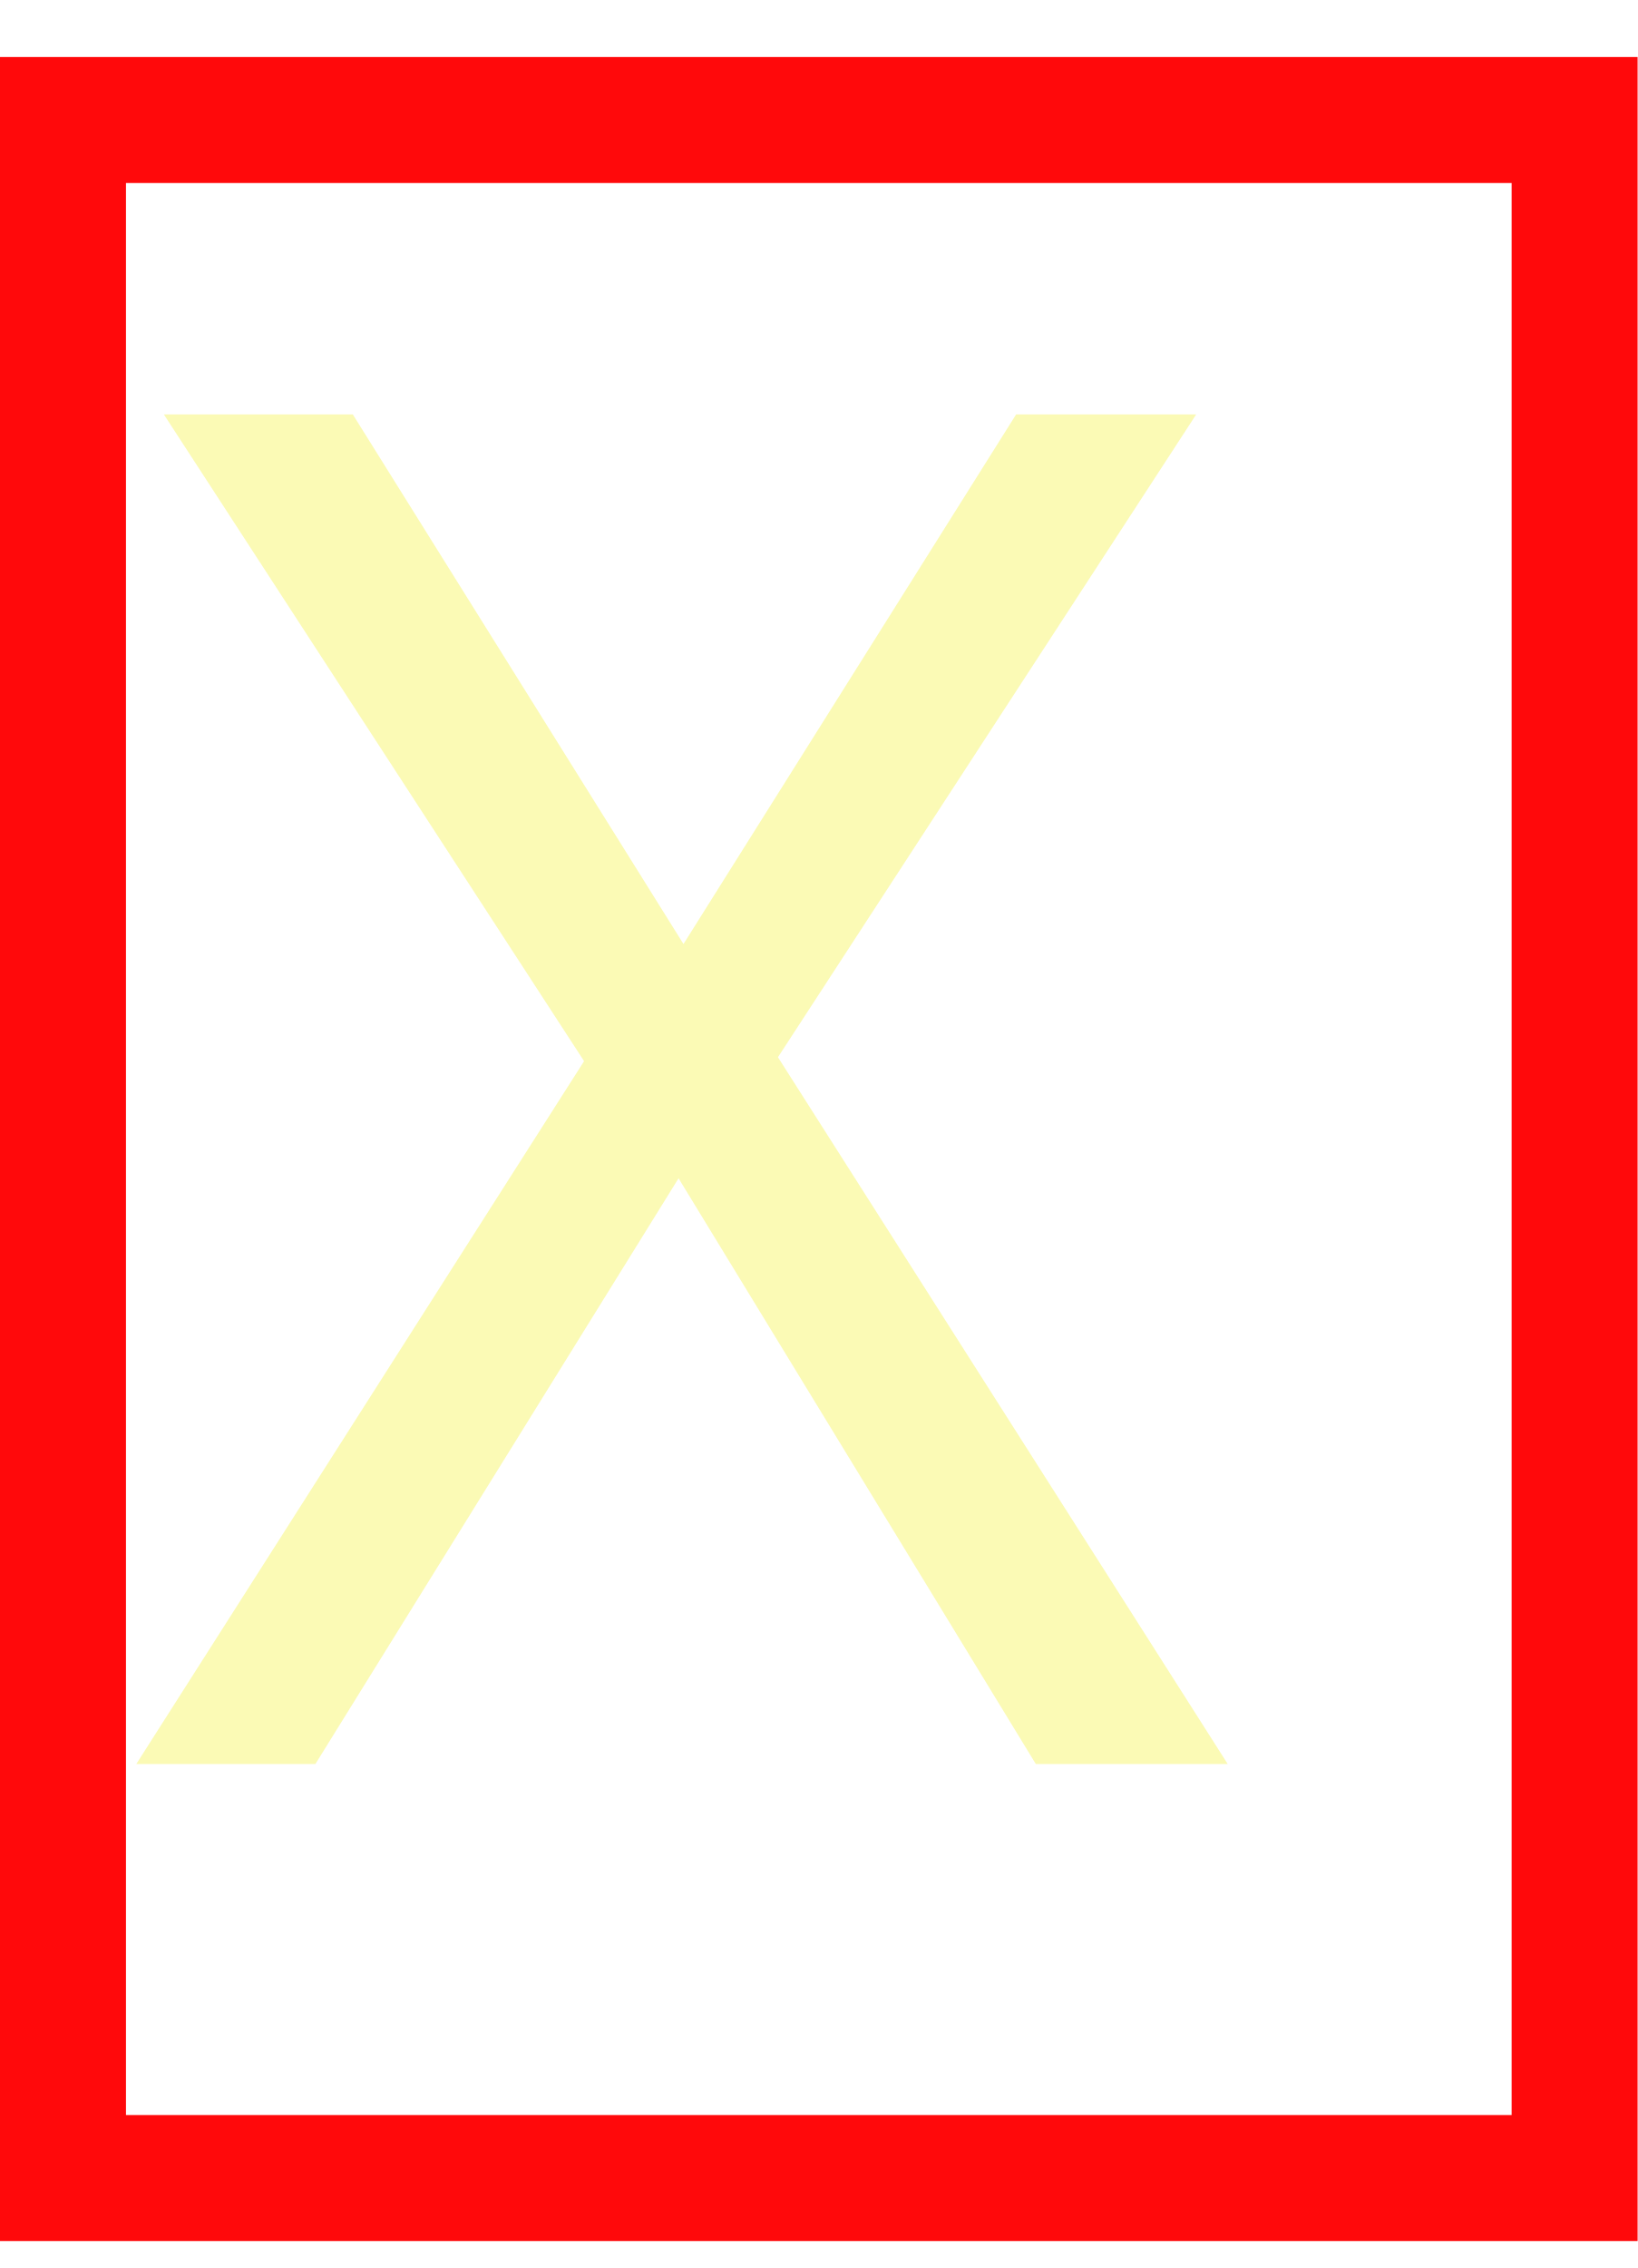
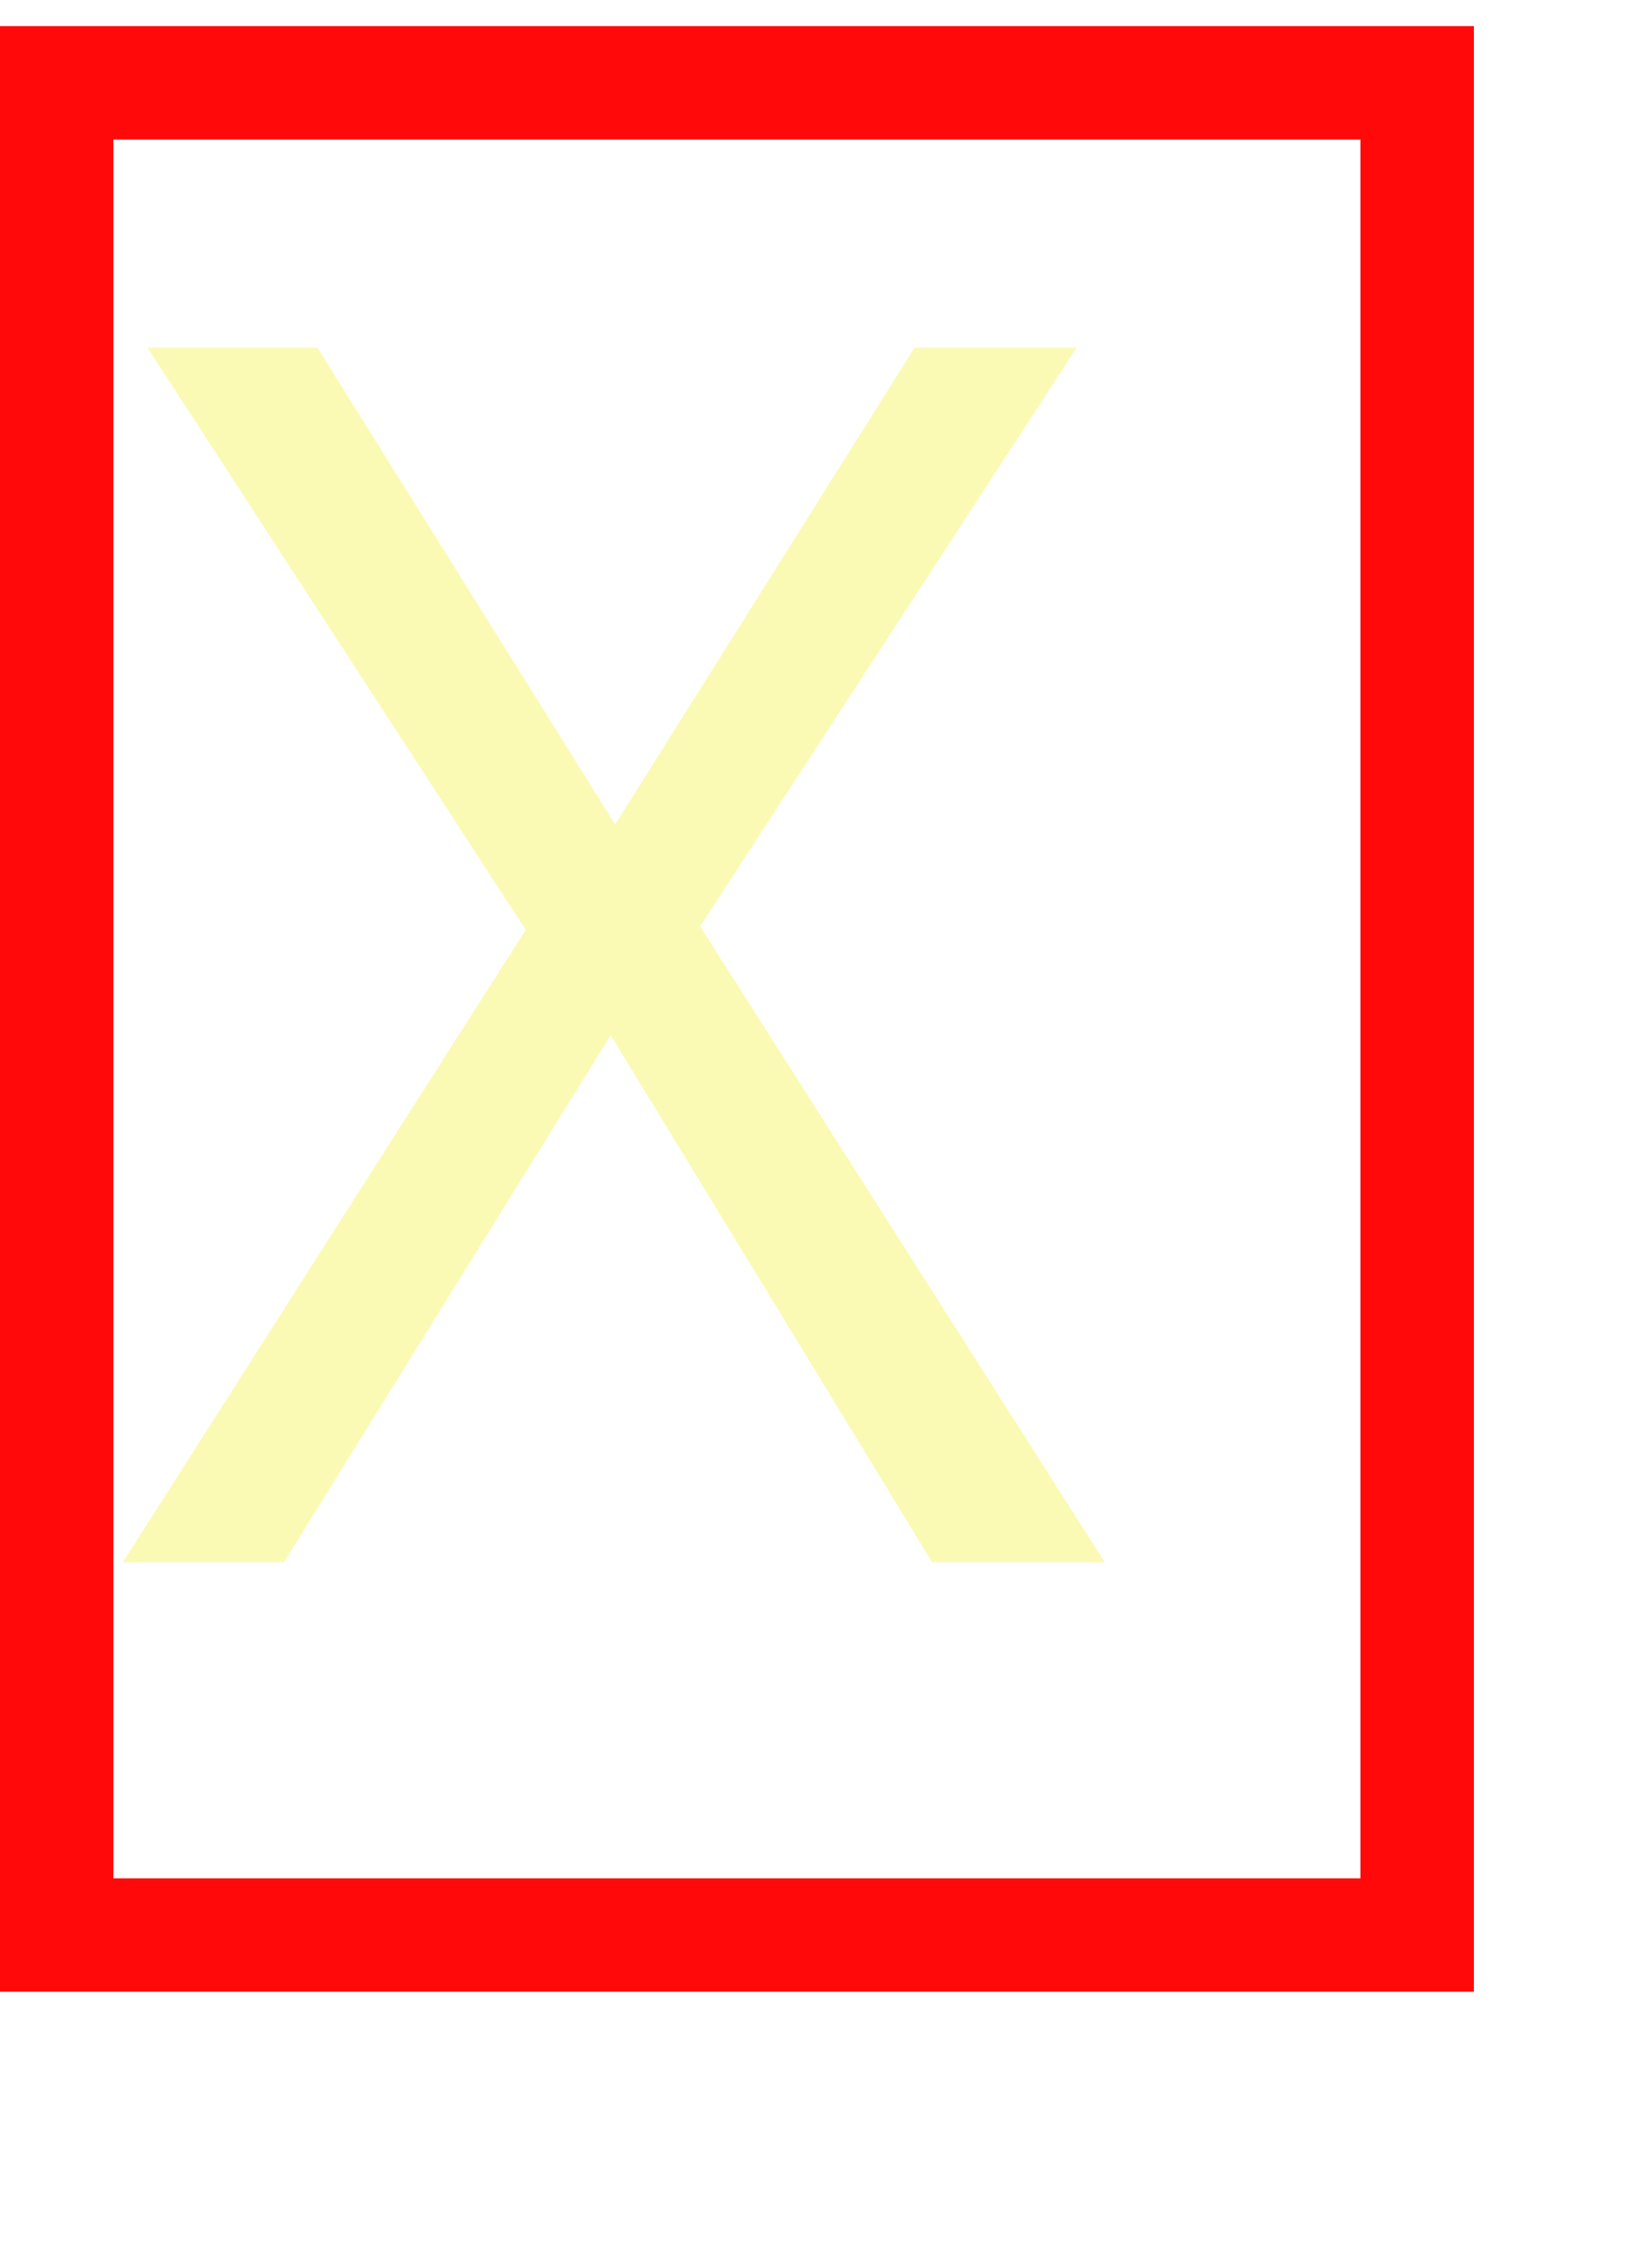
<svg xmlns="http://www.w3.org/2000/svg" width="26px" height="36px" viewBox="0 0 26 36" version="1.1">
  <g id="页面" stroke="none" stroke-width="1" fill="none" fill-rule="evenodd">
    <g id="C9_6_icon-汇总说明-" transform="translate(-1959, -577)">
      <g id="编组-45" transform="translate(1197, 573)">
-         <g id="11" transform="translate(762, 0)">
+         <g id="11" transform="translate(762, 0) scale(0.9)">
          <text id="X复制" font-family="PingFangSC-Regular, PingFang SC" font-size="30" font-weight="normal" letter-spacing="-0.138" fill="#FBFAB5">
            <tspan x="2.038" y="32">X</tspan>
          </text>
          <rect id="矩形" stroke="#FF090B" stroke-width="2" x="1" y="5.905" width="24" height="32.667" />
        </g>
      </g>
    </g>
  </g>
</svg>
